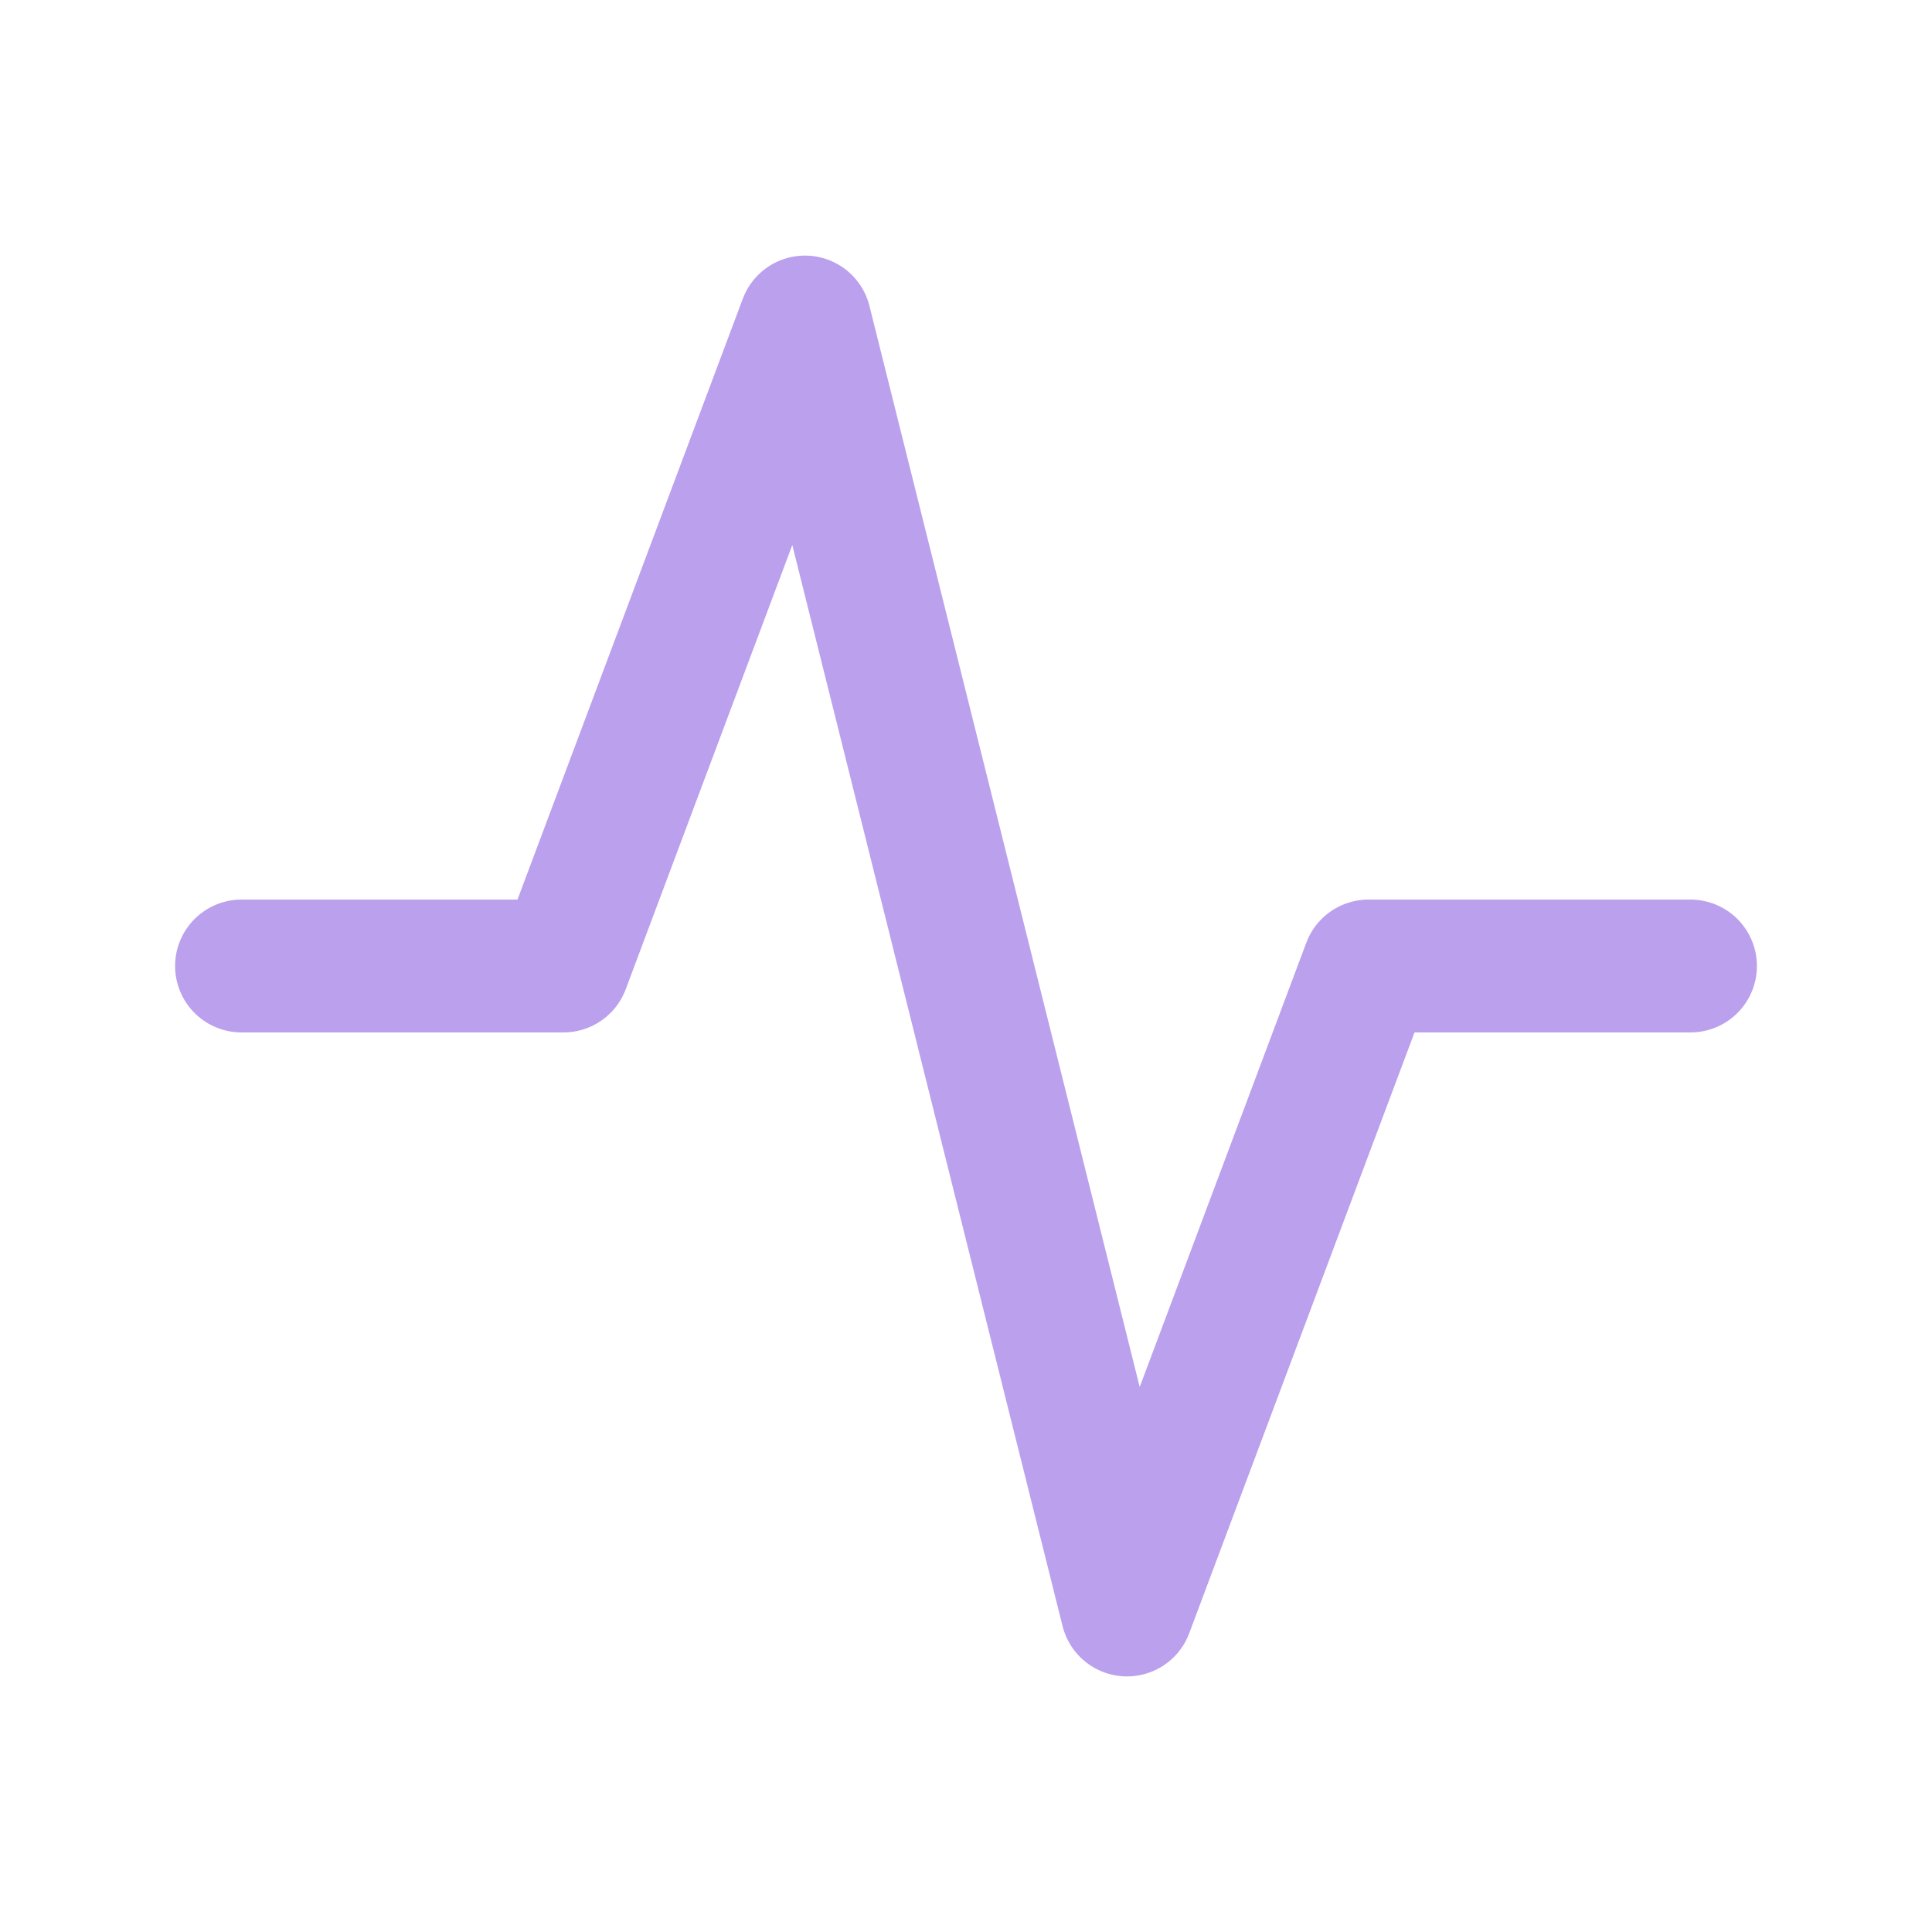
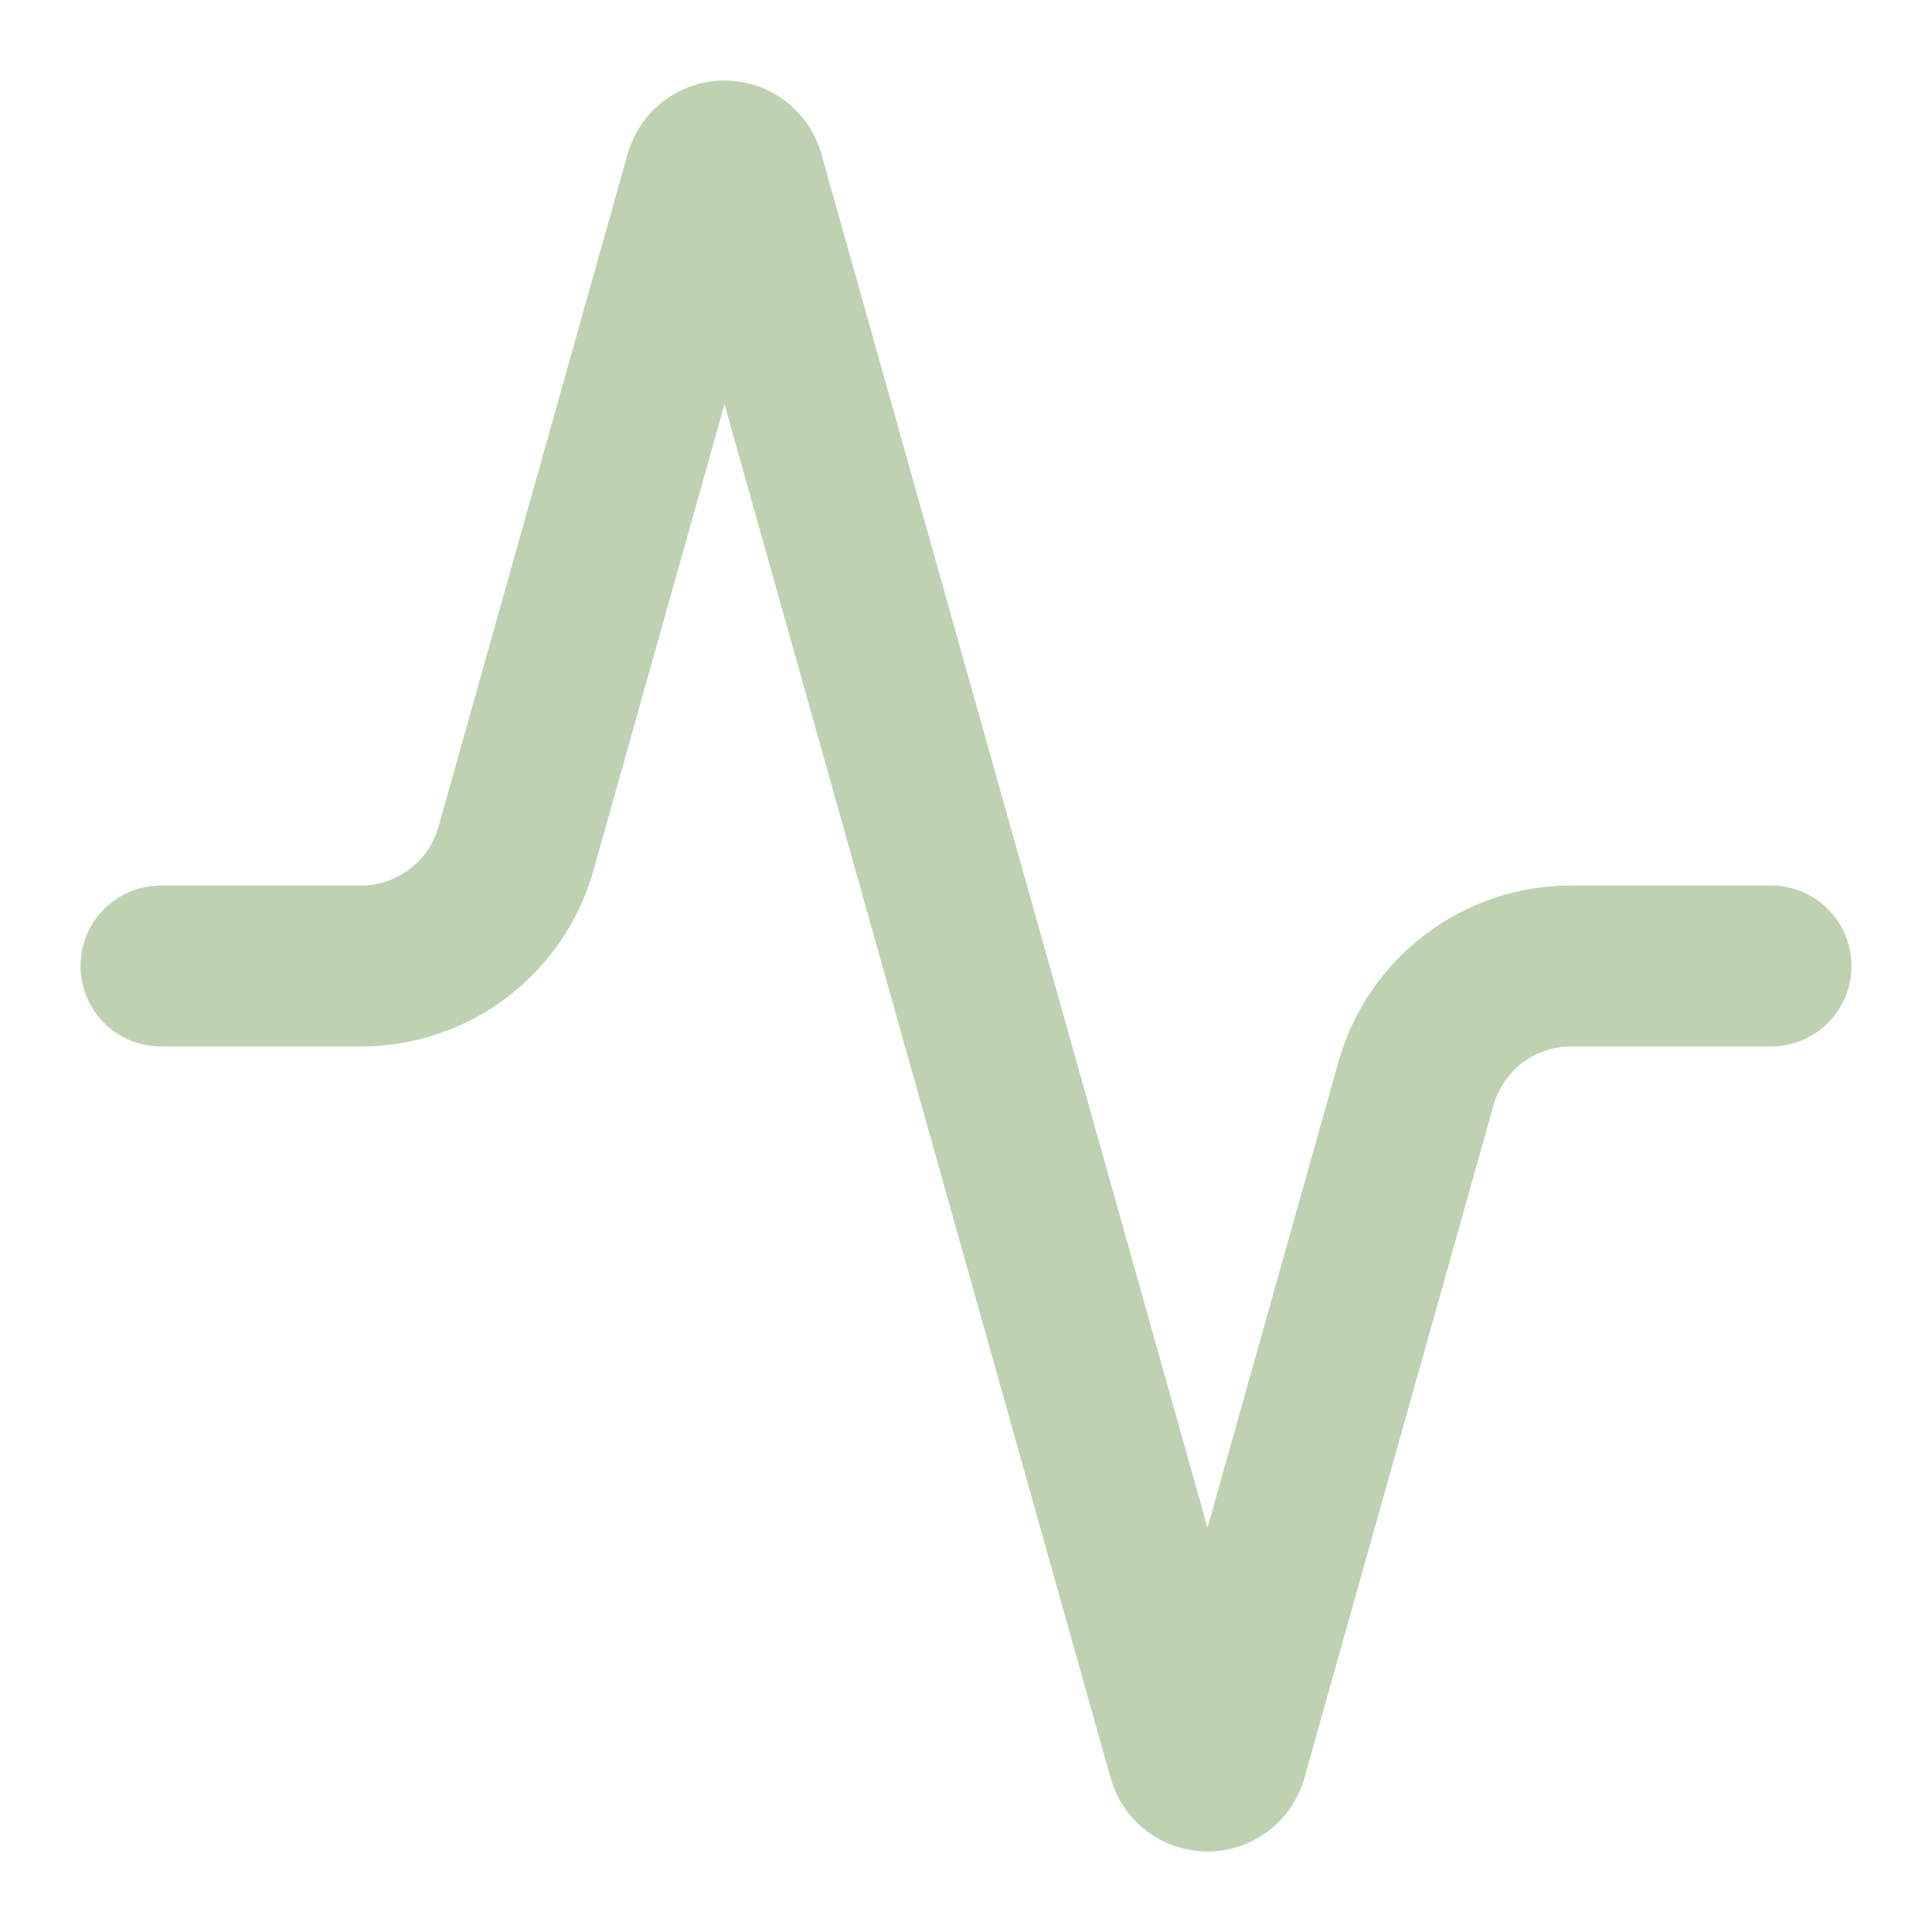
- <svg xmlns="http://www.w3.org/2000/svg" viewBox="0 0 24 24" fill="none" stroke="#baa0ed" stroke-width="1.65" stroke-linecap="round" stroke-linejoin="round">
-   <path d="M3 12h4l3-8 4 16 3-8h4" />
+ <svg xmlns="http://www.w3.org/2000/svg" width="24" height="24" viewBox="0 0 24 24" fill="none" stroke="#bed2b2" stroke-width="2" stroke-linecap="round" stroke-linejoin="round">
+   <path d="M22 12h-2.48a2 2 0 0 0-1.93 1.46l-2.35 8.36a.25.25 0 0 1-.48 0L9.24 2.18a.25.25 0 0 0-.48 0l-2.35 8.36A2 2 0 0 1 4.49 12H2" />
</svg>
